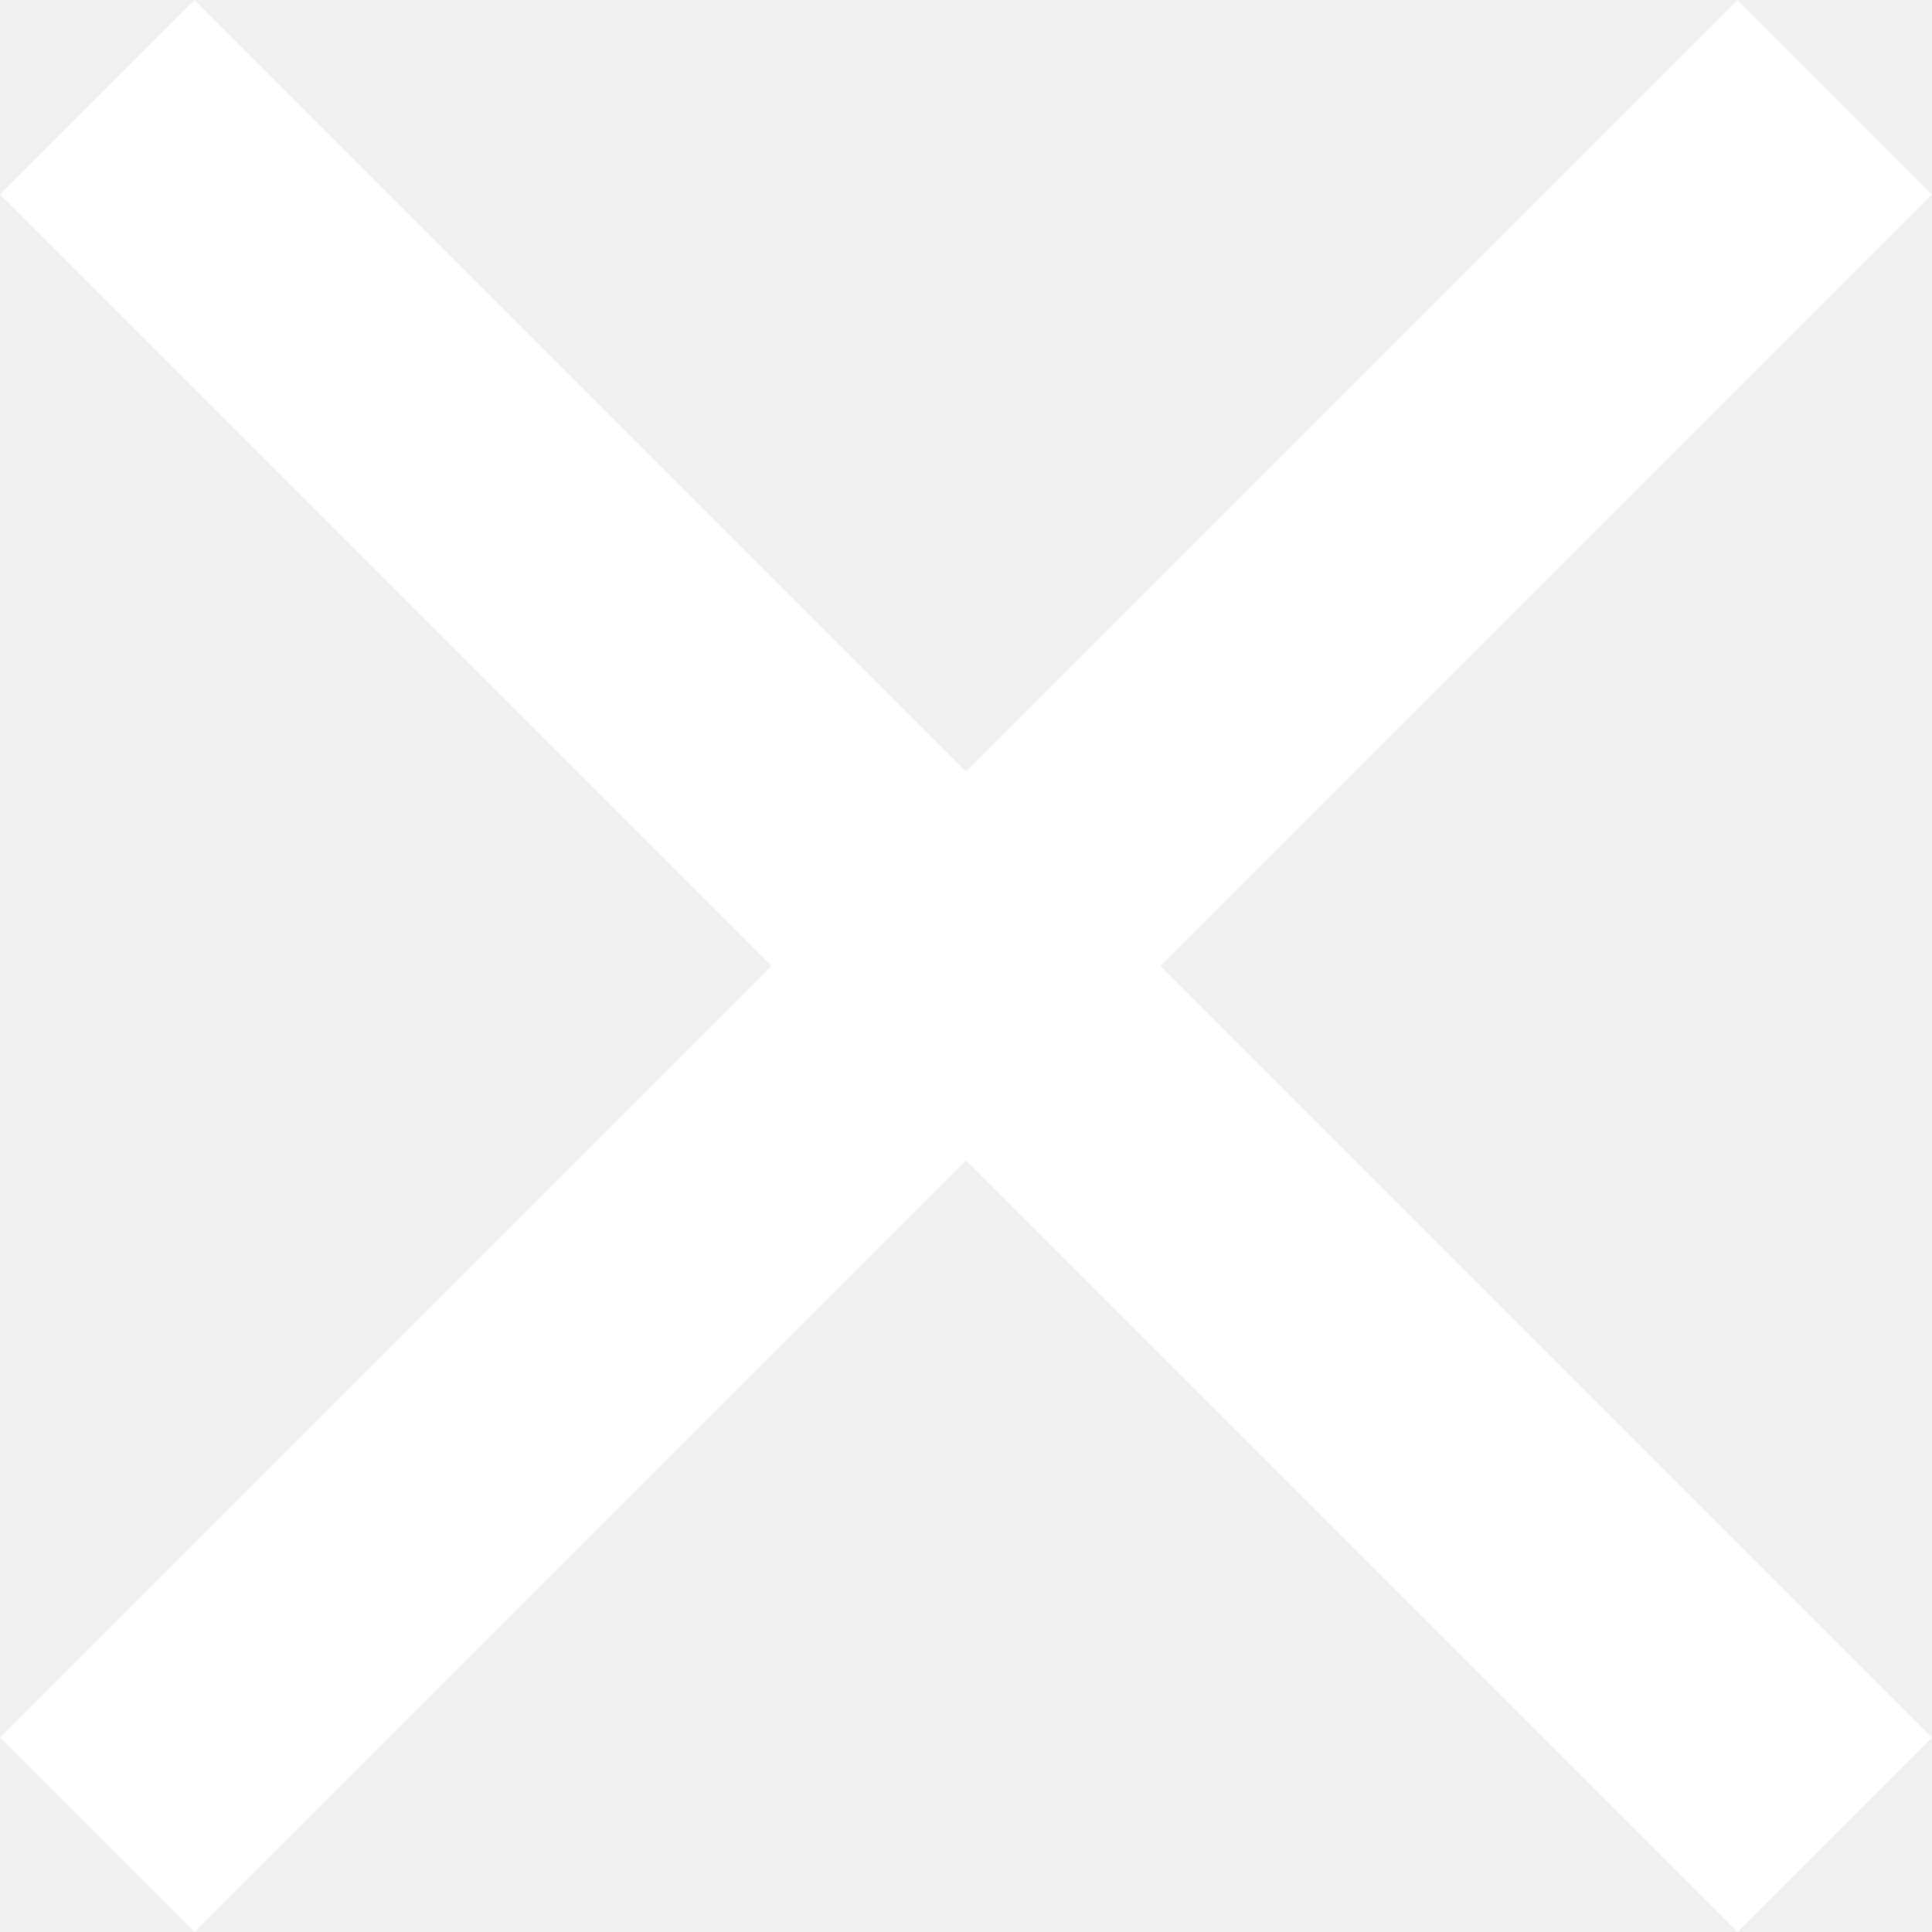
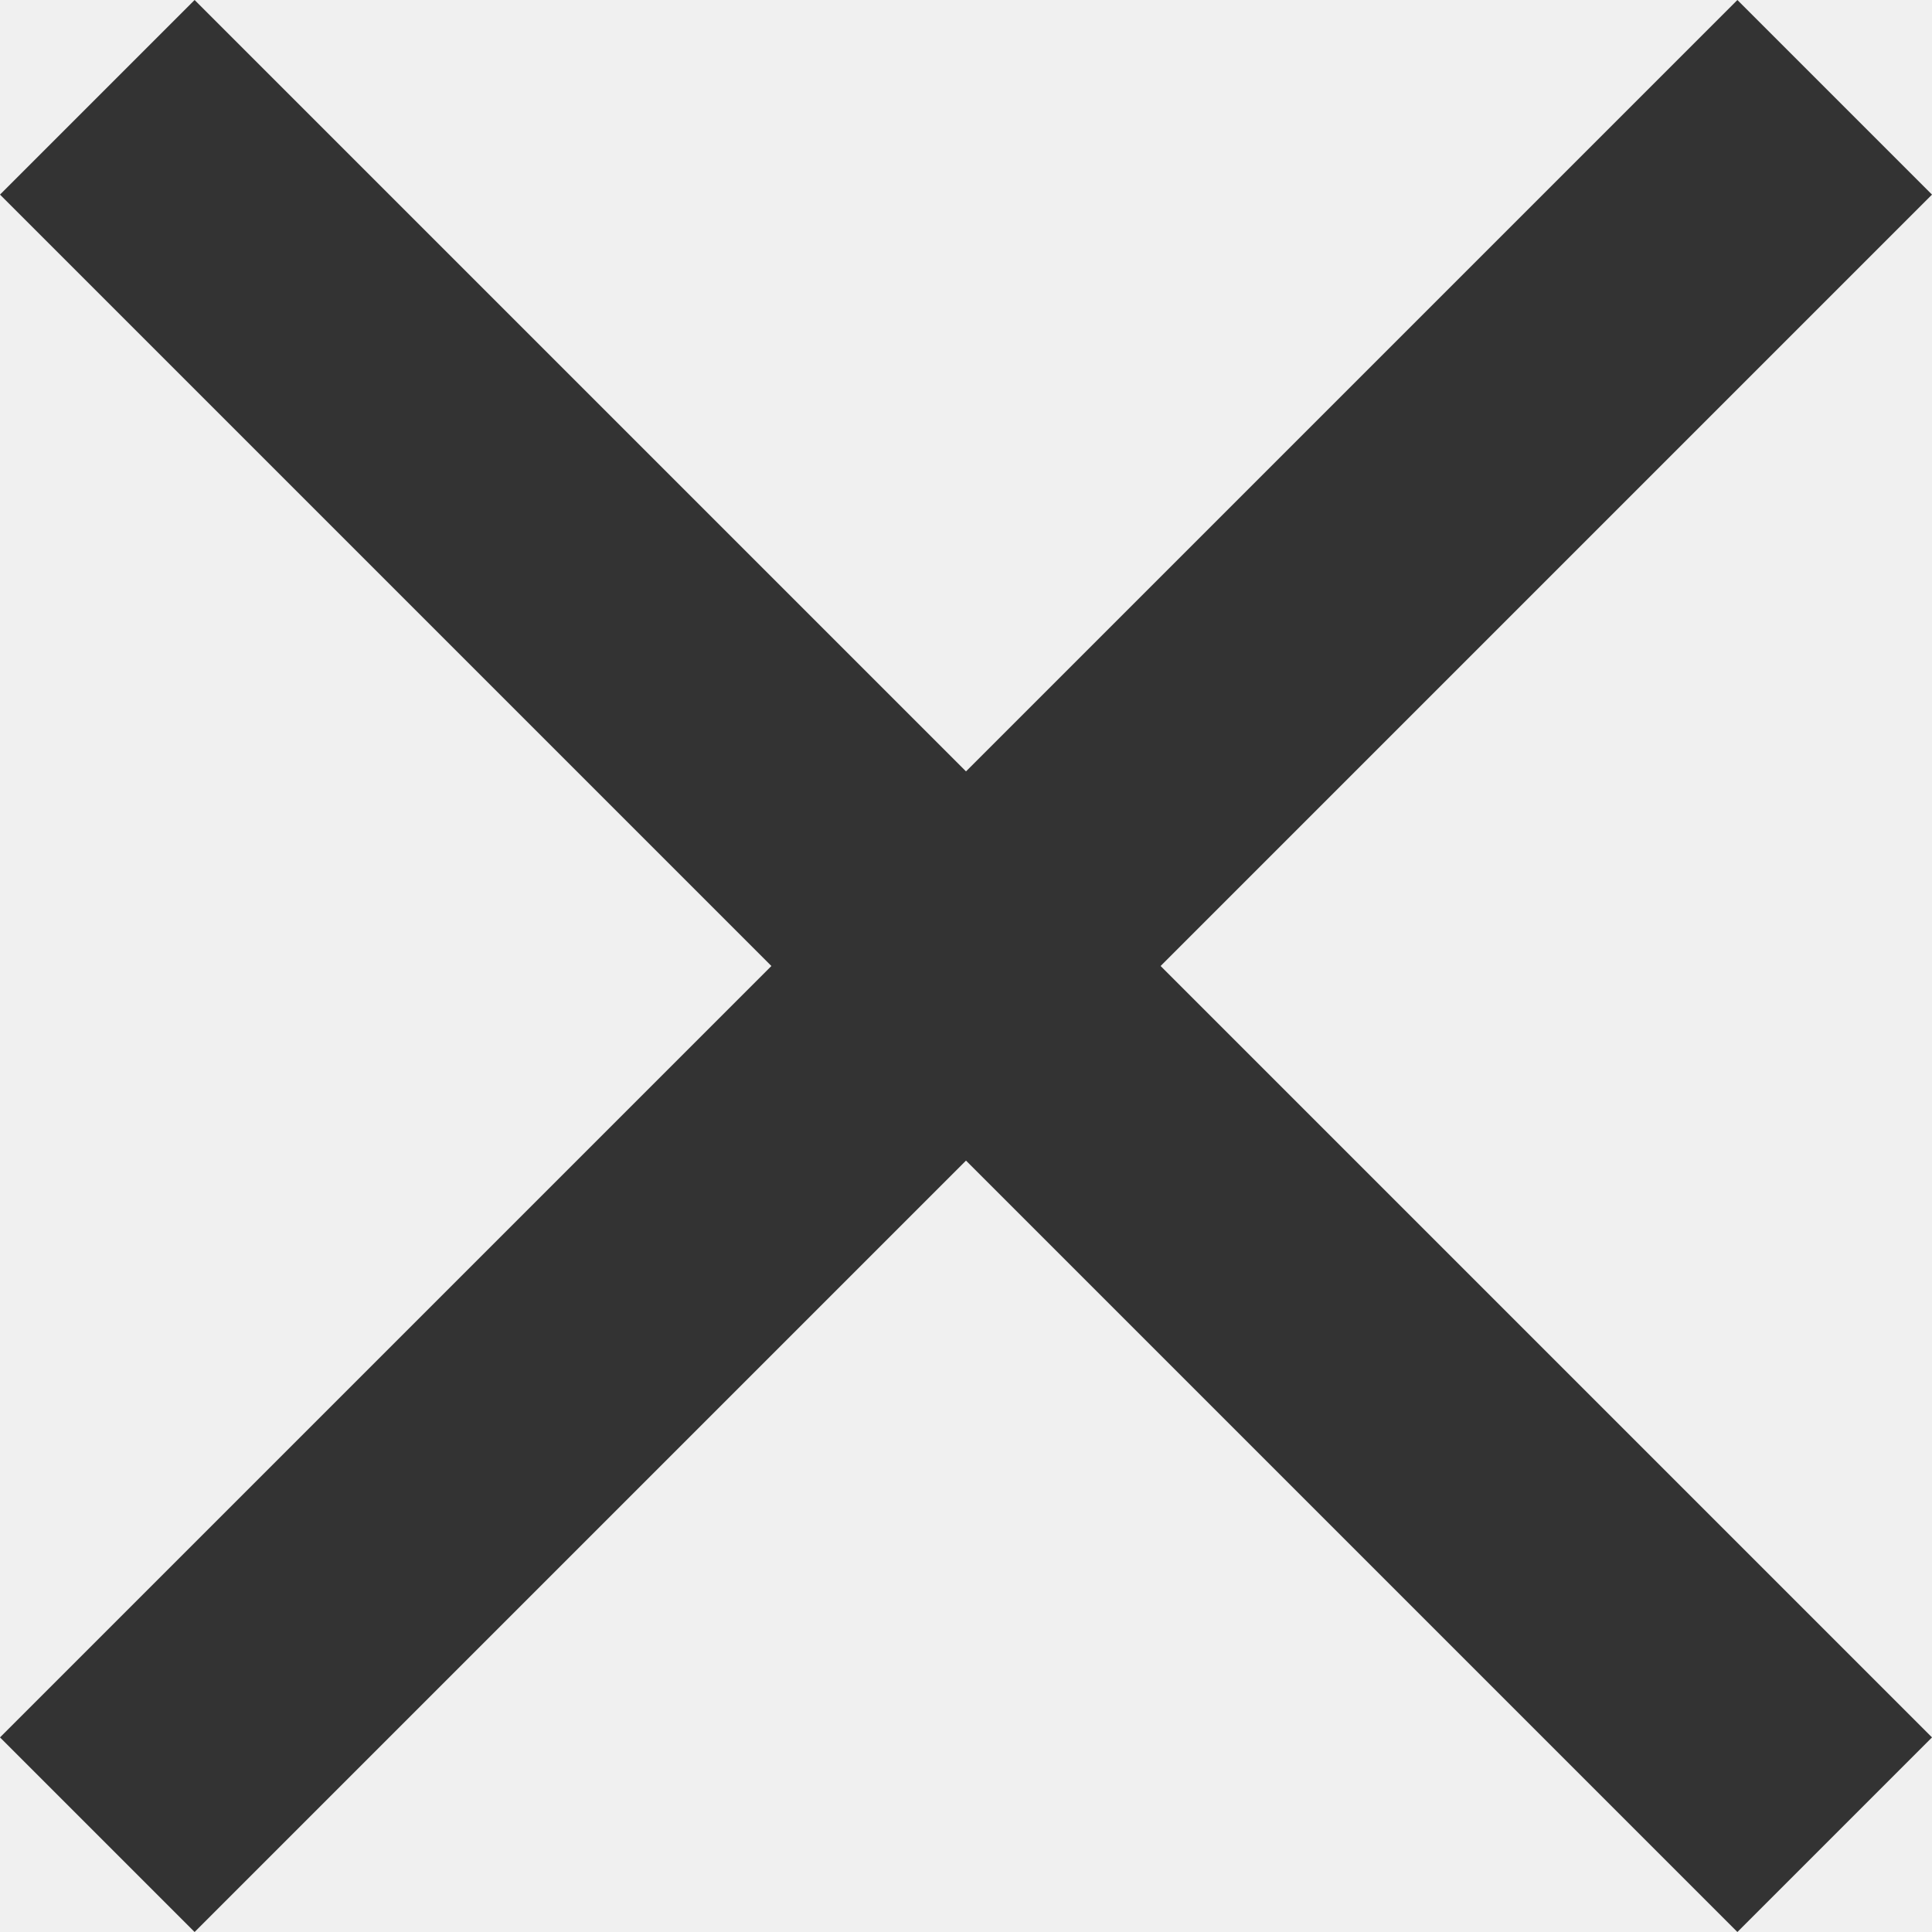
<svg xmlns="http://www.w3.org/2000/svg" width="18" height="18" viewBox="0 0 18 18">
-   <path d="M18 1.813L16.187 0 9 7.187 1.813 0 0 1.813 7.187 9 0 16.187 1.813 18 9 10.813 16.187 18 18 16.187 10.813 9 18 1.813z" fill="#FFF" fill-rule="evenodd" />
+   <path d="M18 1.813L16.187 0 9 7.187 1.813 0 0 1.813 7.187 9 0 16.187 1.813 18 9 10.813 16.187 18 18 16.187 10.813 9 18 1.813z" fill="#333333" fill-rule="evenodd" />
</svg>
